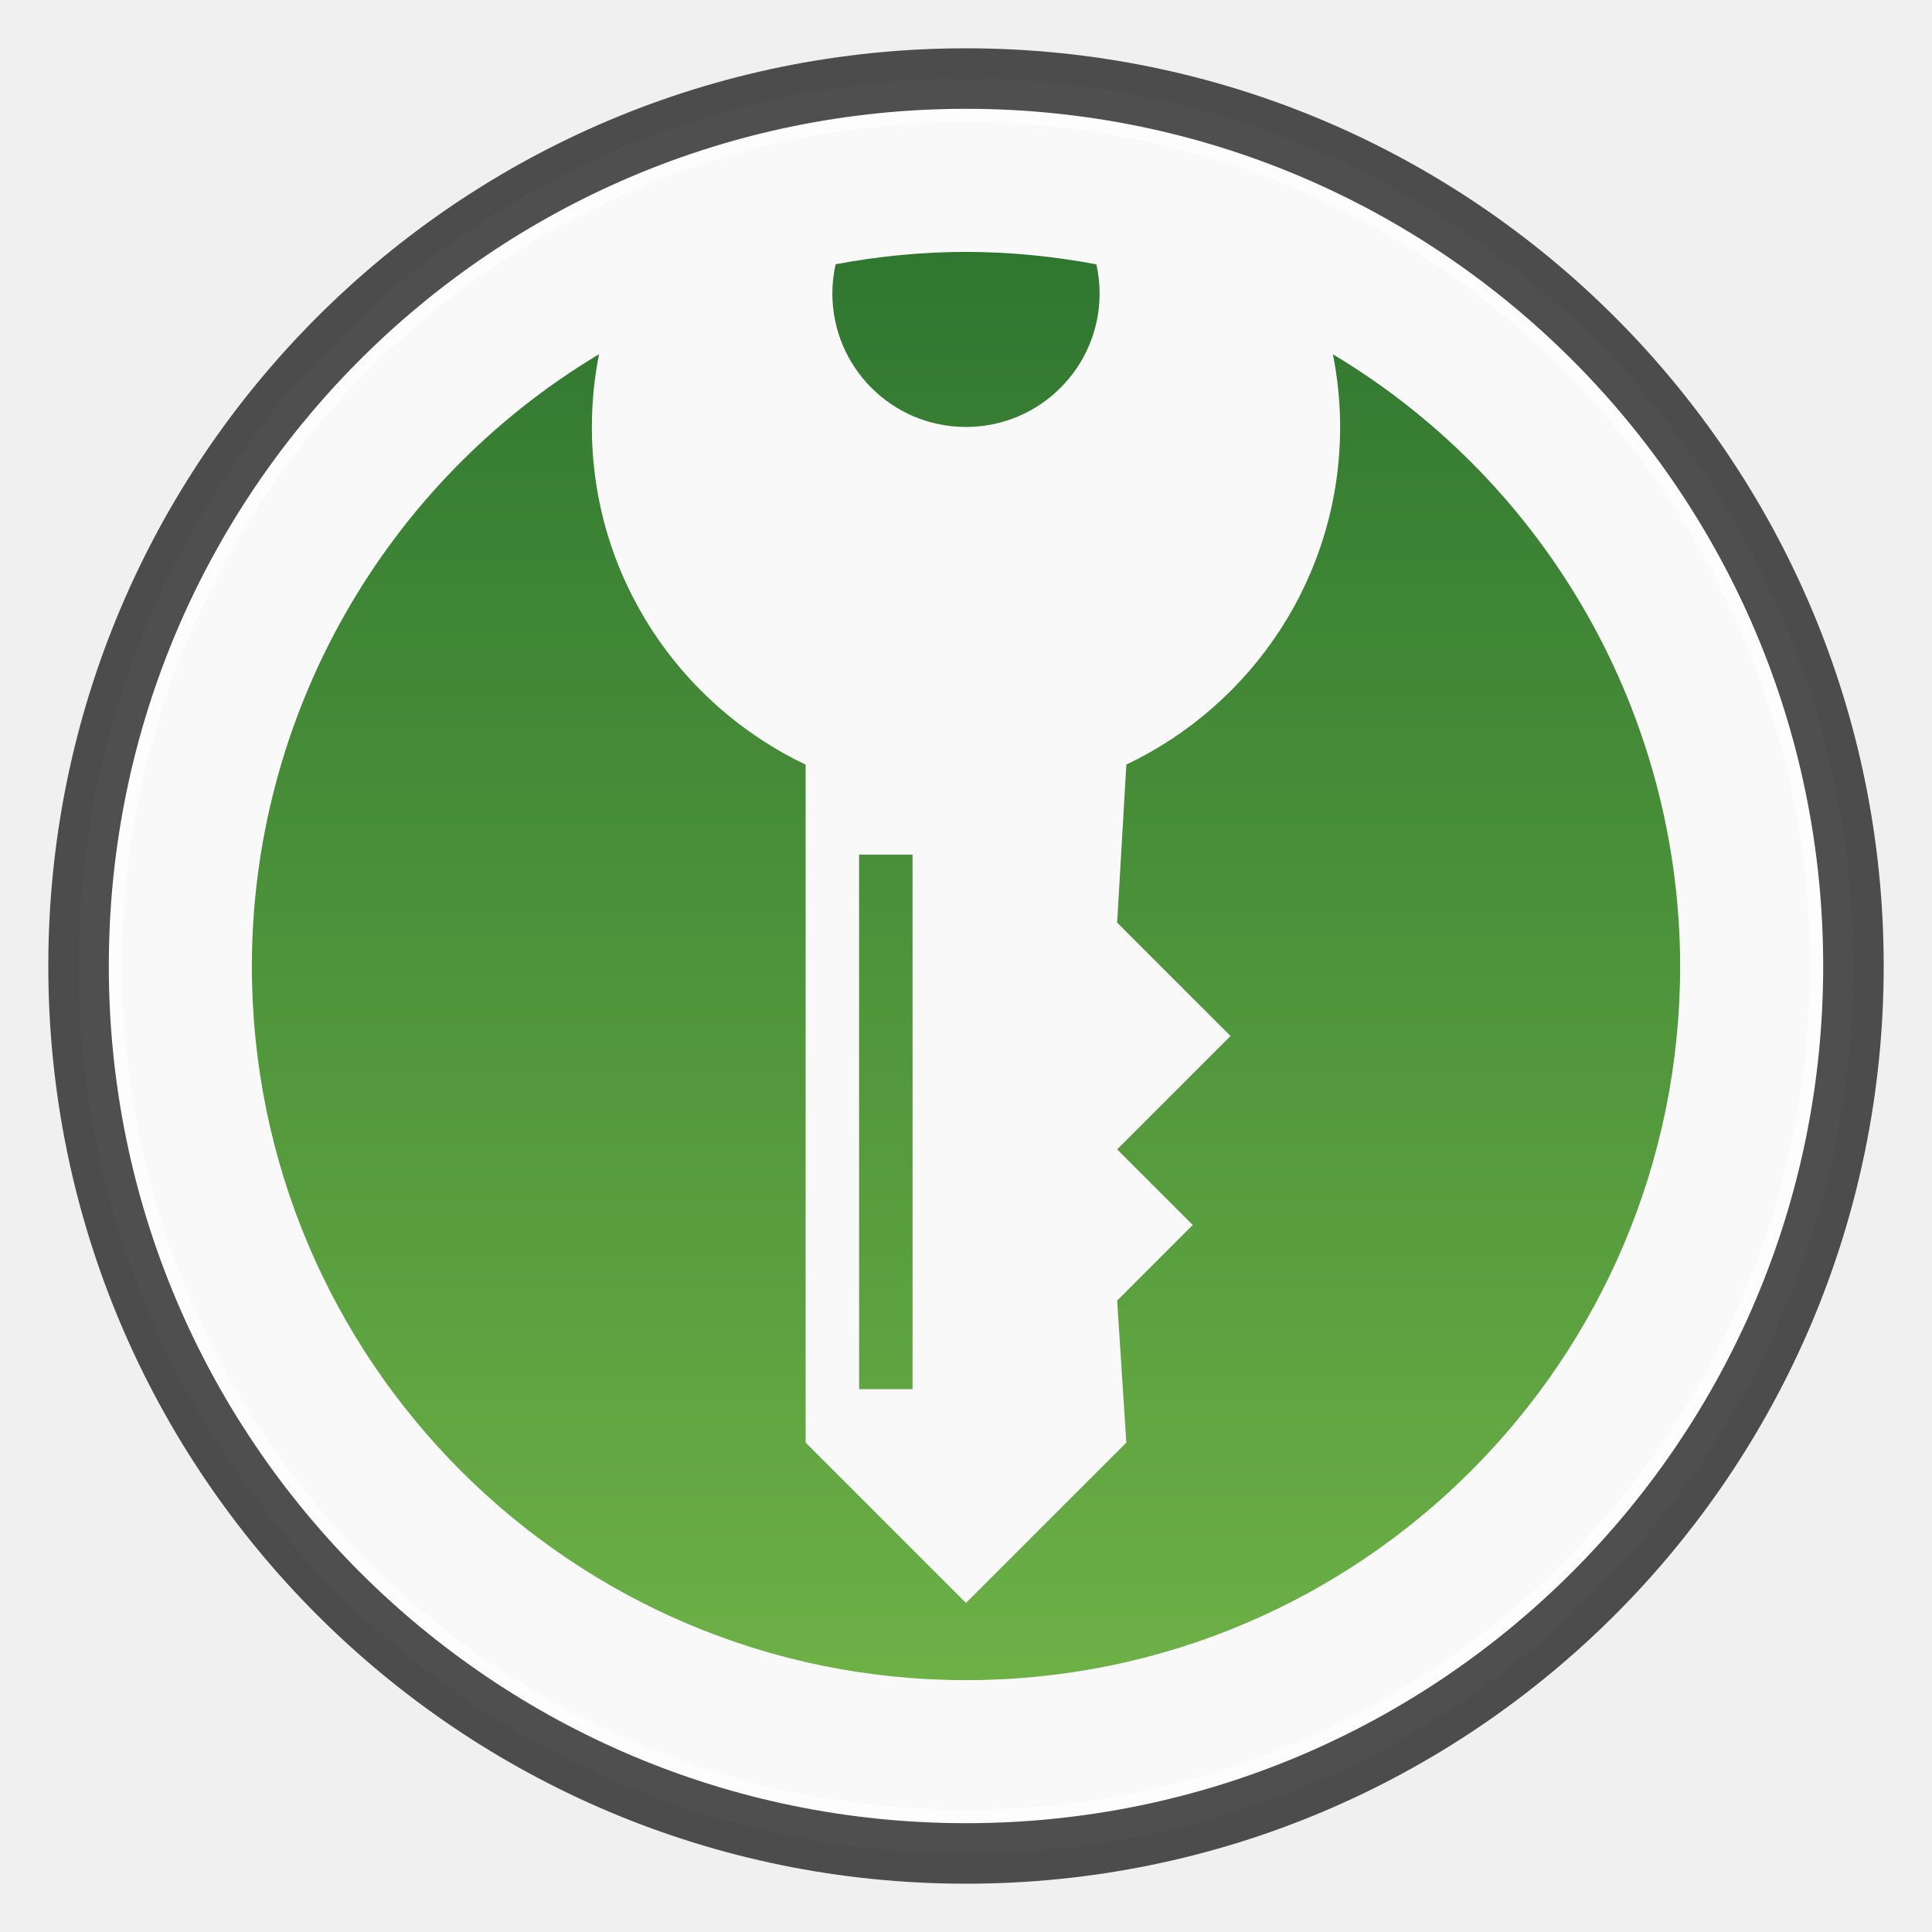
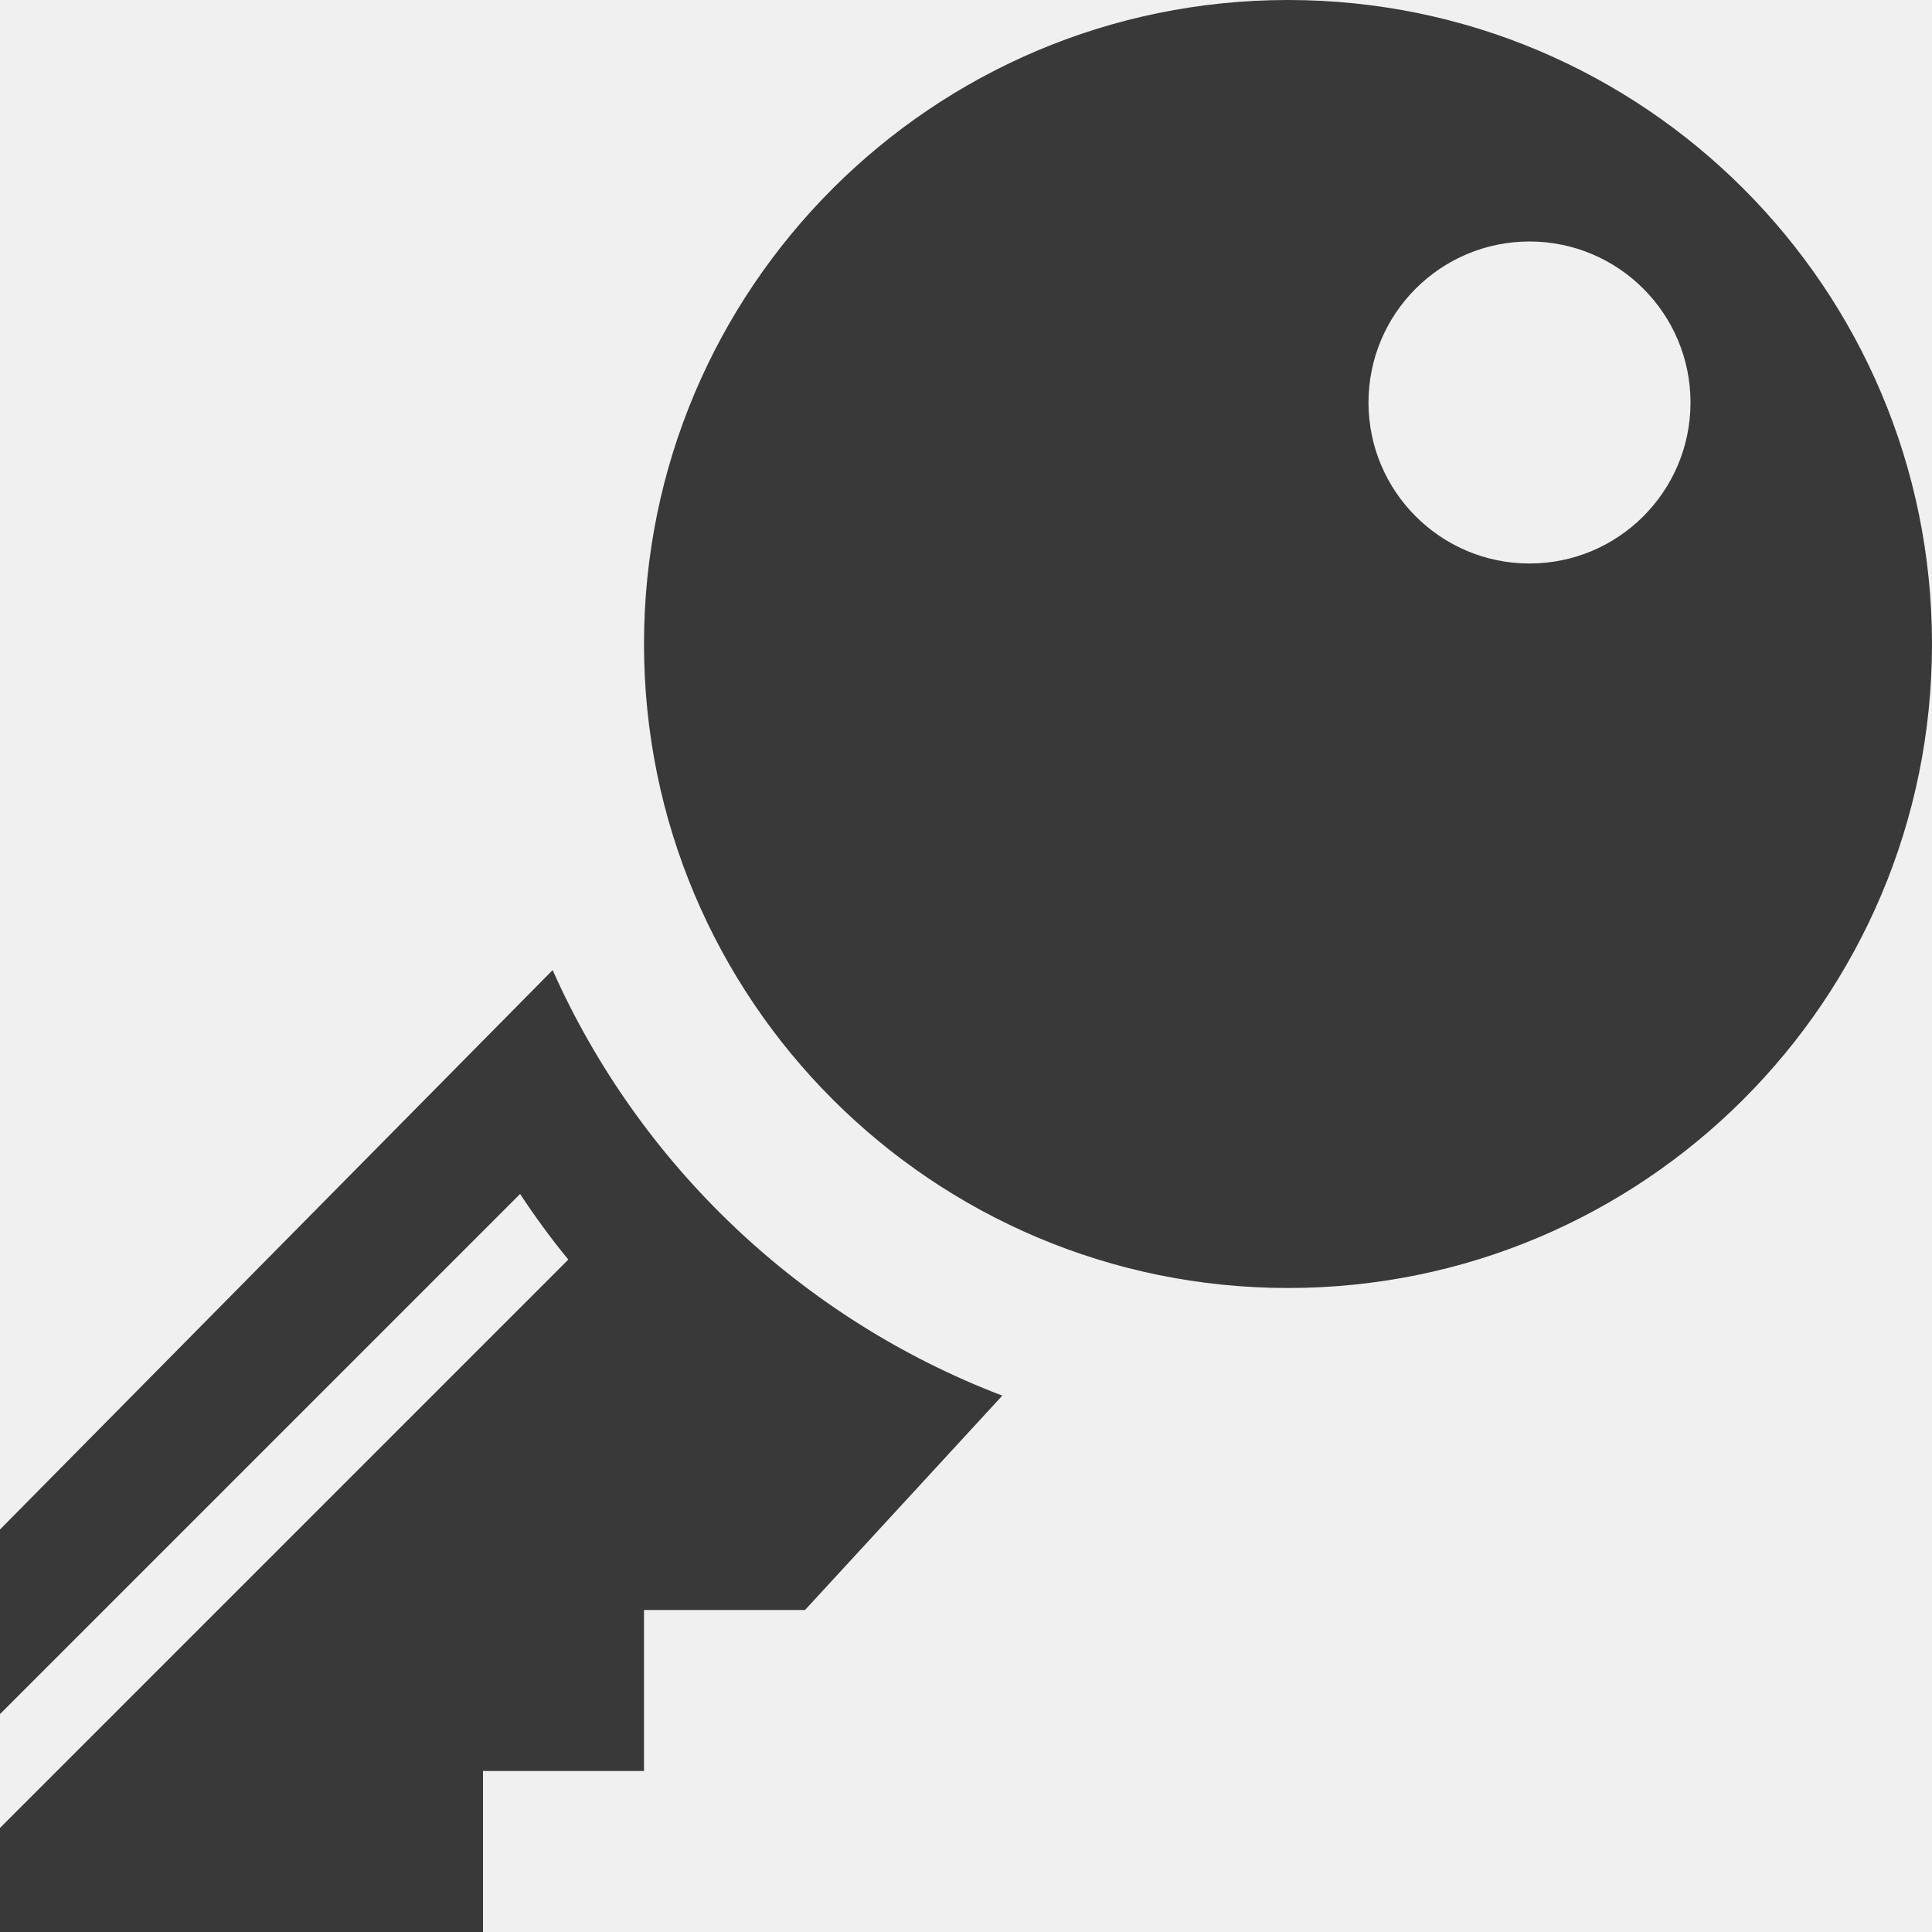
- <svg xmlns="http://www.w3.org/2000/svg" xmlns:ns1="http://www.openswatchbook.org/uri/2009/osb" xmlns:xlink="http://www.w3.org/1999/xlink" version="1.1" id="svg2" viewBox="0 0 100 100" height="100" width="100">
-   <defs id="defs4">
-     <linearGradient id="linearGradient4316">
-       <stop id="stop4318" offset="0" style="stop-color:#226e23;stop-opacity:1" />
-       <stop id="stop4320" offset="1" style="stop-color:#63ab3a;stop-opacity:1" />
-     </linearGradient>
-     <linearGradient ns1:paint="solid" id="linearGradient4153">
-       <stop id="stop4155" offset="0" style="stop-color:#b3b3b3;stop-opacity:1;" />
-     </linearGradient>
-     <linearGradient gradientTransform="matrix(1.056123,0,0,1.056123,-2.806122,-1008.617)" gradientUnits="userSpaceOnUse" y2="1042.263" x2="50.758" y1="964.837" x1="50.758" id="linearGradient4324" xlink:href="#linearGradient4316" />
-     <radialGradient xlink:href="#linearGradient4316" id="radialGradient5106" cx="-82.911" cy="41.189" fx="-82.911" fy="41.189" r="43.572" gradientUnits="userSpaceOnUse" />
-     <linearGradient gradientTransform="matrix(1.056123,0,0,1.056123,118.9607,-1109.199)" gradientUnits="userSpaceOnUse" y2="1042.263" x2="50.758" y1="964.837" x1="50.758" id="linearGradient4324-3" xlink:href="#linearGradient4316" />
-     <linearGradient gradientTransform="matrix(1.056123,0,0,1.056123,-2.806123,-1008.617)" gradientUnits="userSpaceOnUse" y2="1042.263" x2="50.758" y1="964.837" x1="50.758" id="linearGradient4324-3-6" xlink:href="#linearGradient4316" />
-     <linearGradient xlink:href="#linearGradient4316" id="linearGradient5199" x1="53.239" y1="12.753" x2="53.239" y2="86.357" gradientUnits="userSpaceOnUse" />
-   </defs>
-   <circle r="45.934" style="opacity:0.871;fill:#ffffff;fill-opacity:1;fill-rule:evenodd;stroke:#000000;stroke-width:3.132;stroke-linecap:round;stroke-linejoin:round;stroke-miterlimit:4;stroke-dasharray:none;stroke-opacity:0.784" id="path5201" cx="50" cy="50" />
-   <circle style="opacity:1;fill:none;fill-opacity:1;fill-rule:evenodd;stroke:none;stroke-width:1.5;stroke-linecap:round;stroke-linejoin:round;stroke-miterlimit:4;stroke-dasharray:none;stroke-opacity:1" id="path3336" cx="50" cy="50" r="42.321" />
-   <path style="opacity:1;fill:#f9f9f9;fill-opacity:1;fill-rule:evenodd;stroke:none;stroke-width:2.5;stroke-linecap:round;stroke-linejoin:round;stroke-miterlimit:4;stroke-dasharray:none;stroke-opacity:1" d="M 50,6.324 A 43.676,43.676 0 0 0 6.324,50 43.676,43.676 0 0 0 50,93.676 43.676,43.676 0 0 0 93.676,50 43.676,43.676 0 0 0 50,6.324 Z m 0,6.711 c 2.264,0.008 4.523,0.225 6.748,0.646 0.107,0.484 0.168,0.984 0.168,1.5 0,3.823 -3.097,6.918 -6.918,6.916 -3.821,0.002 -6.916,-3.091 -6.916,-6.914 0,-0.518 0.062,-1.02 0.17,-1.506 C 45.477,13.258 47.736,13.042 50,13.035 Z m -18.994,5.299 c -0.241,1.219 -0.371,2.474 -0.371,3.764 0,7.72 4.528,14.368 11.064,17.48 l 0,35.09 8.299,8.299 8.301,-8.301 -0.477,-7.35 3.914,-3.912 -3.914,-3.912 5.871,-5.867 -5.871,-5.871 0.477,-8.178 c 6.538,-3.111 11.066,-9.759 11.066,-17.479 0,-1.287 -0.133,-2.541 -0.373,-3.758 C 80.125,25.007 86.947,37.024 86.965,50 86.964,70.415 70.415,86.964 50,86.965 29.585,86.964 13.036,70.415 13.035,50 13.051,37.022 19.872,25.003 31.006,18.334 Z m 13.459,25.898 2.768,0 0,27.666 -2.766,0 -0.002,-27.664 0,-0.002 z" id="path4264" />
-   <path style="opacity:0.94;fill:url(#linearGradient5199);fill-opacity:1;fill-rule:nonzero;stroke:none;stroke-width:0.8;stroke-linecap:round;stroke-linejoin:round;stroke-miterlimit:4;stroke-dasharray:none;stroke-opacity:1" d="m 56.748,13.682 c 0.107,0.484 0.168,0.985 0.168,1.501 0,3.823 -3.097,6.918 -6.918,6.916 -3.821,0.002 -6.916,-3.091 -6.916,-6.914 0,-0.518 0.063,-1.021 0.17,-1.507 C 45.477,13.257 47.736,13.043 50,13.036 c 2.264,0.008 4.523,0.225 6.748,0.646 z m -26.113,8.417 c 0,7.72 4.528,14.367 11.064,17.479 l 0,35.091 8.299,8.299 8.301,-8.301 -0.476,-7.349 3.913,-3.913 -3.913,-3.913 5.87,-5.868 -5.87,-5.87 0.476,-8.179 c 6.538,-3.111 11.066,-9.758 11.066,-17.477 0,-1.287 -0.133,-2.542 -0.373,-3.759 11.132,6.668 17.954,18.684 17.972,31.661 C 86.964,70.415 70.415,86.964 50,86.964 29.585,86.964 13.036,70.415 13.036,50 c 0.015,-12.978 6.836,-24.998 17.97,-31.667 -0.241,1.219 -0.371,2.476 -0.37,3.765 z m 13.83,22.135 2.768,0 0,27.666 -2.766,0 -0.002,-27.664 0,-0.002 z" id="path3336-3-2-7" />
+ <svg xmlns="http://www.w3.org/2000/svg" width="24" height="24" viewBox="0 0 24 24">
+   <path d="M12.451 17.337l-2.451 2.663h-2v2h-2v2h-6v-1.293l7.06-7.06c-.214-.26-.413-.533-.599-.815l-6.461 6.461v-2.293l6.865-6.949c1.08 2.424 3.095 4.336 5.586 5.286zm11.549-9.337c0 4.418-3.582 8-8 8s-8-3.582-8-8 3.582-8 8-8 8 3.582 8 8zm-3-3c0-1.104-.896-2-2-2s-2 .896-2 2 .896 2 2 2 2-.896 2-2z" fill="rgba(12, 12, 13, 0.8)" />
</svg>
